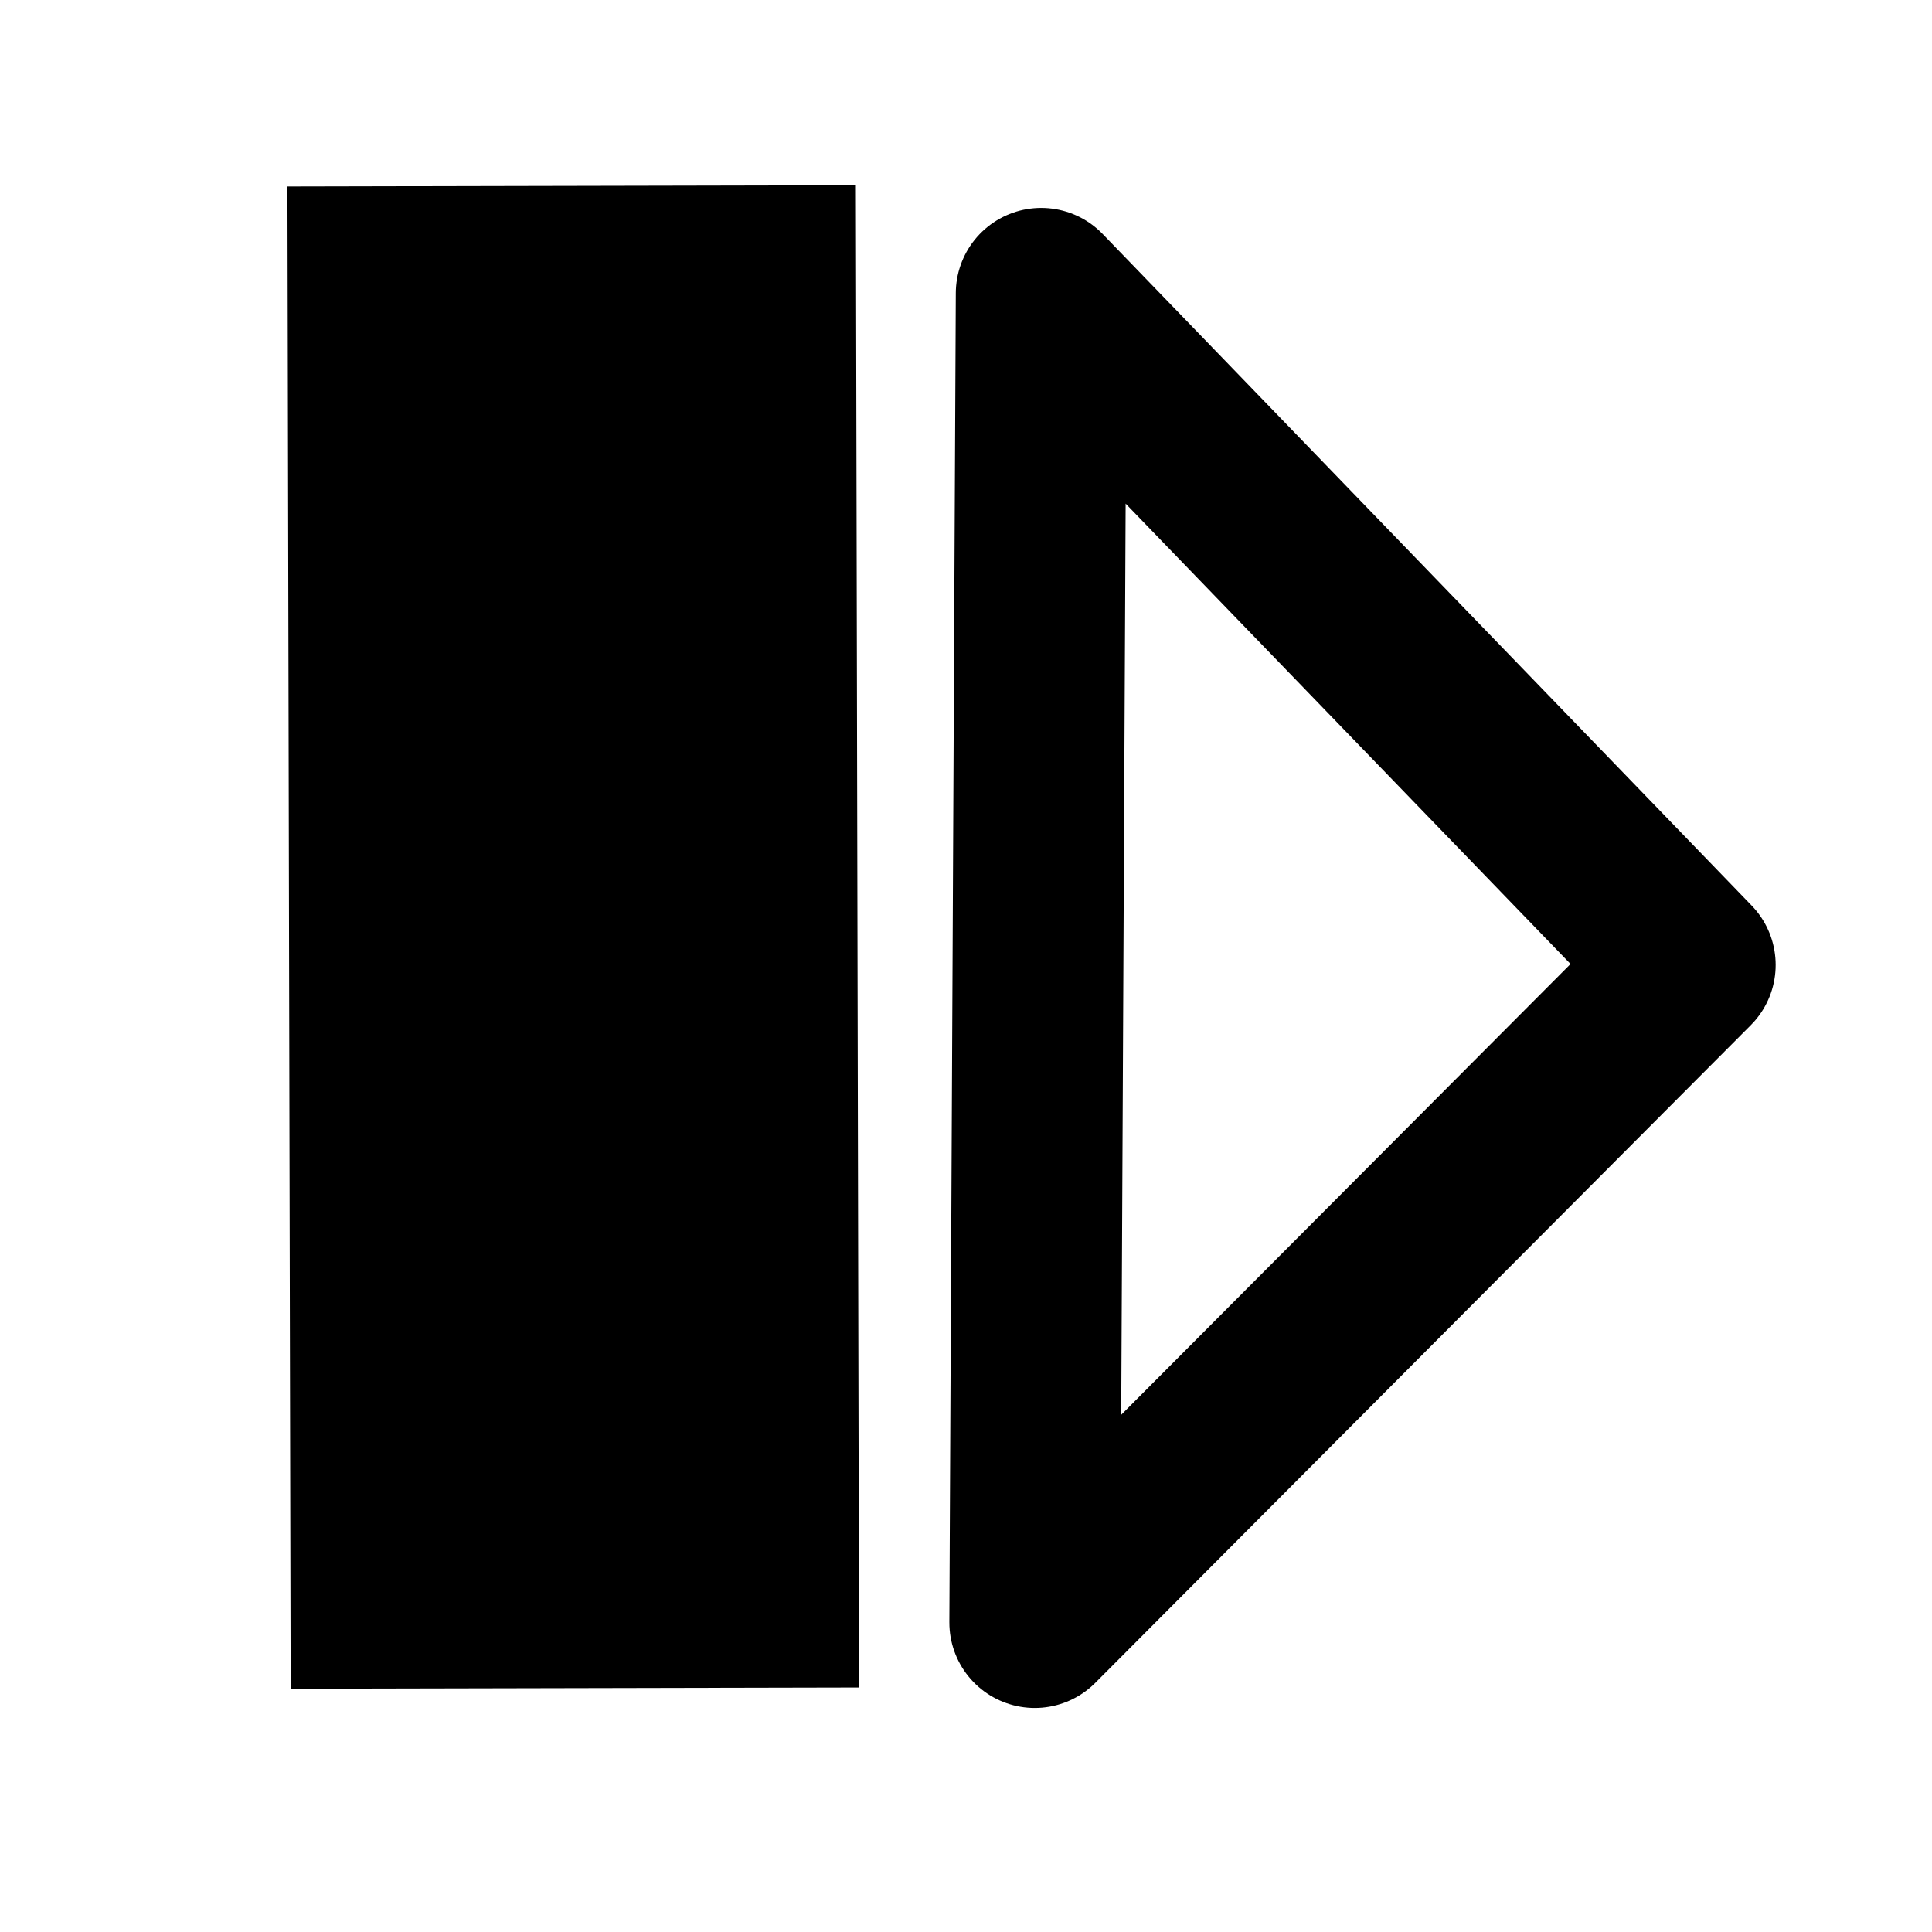
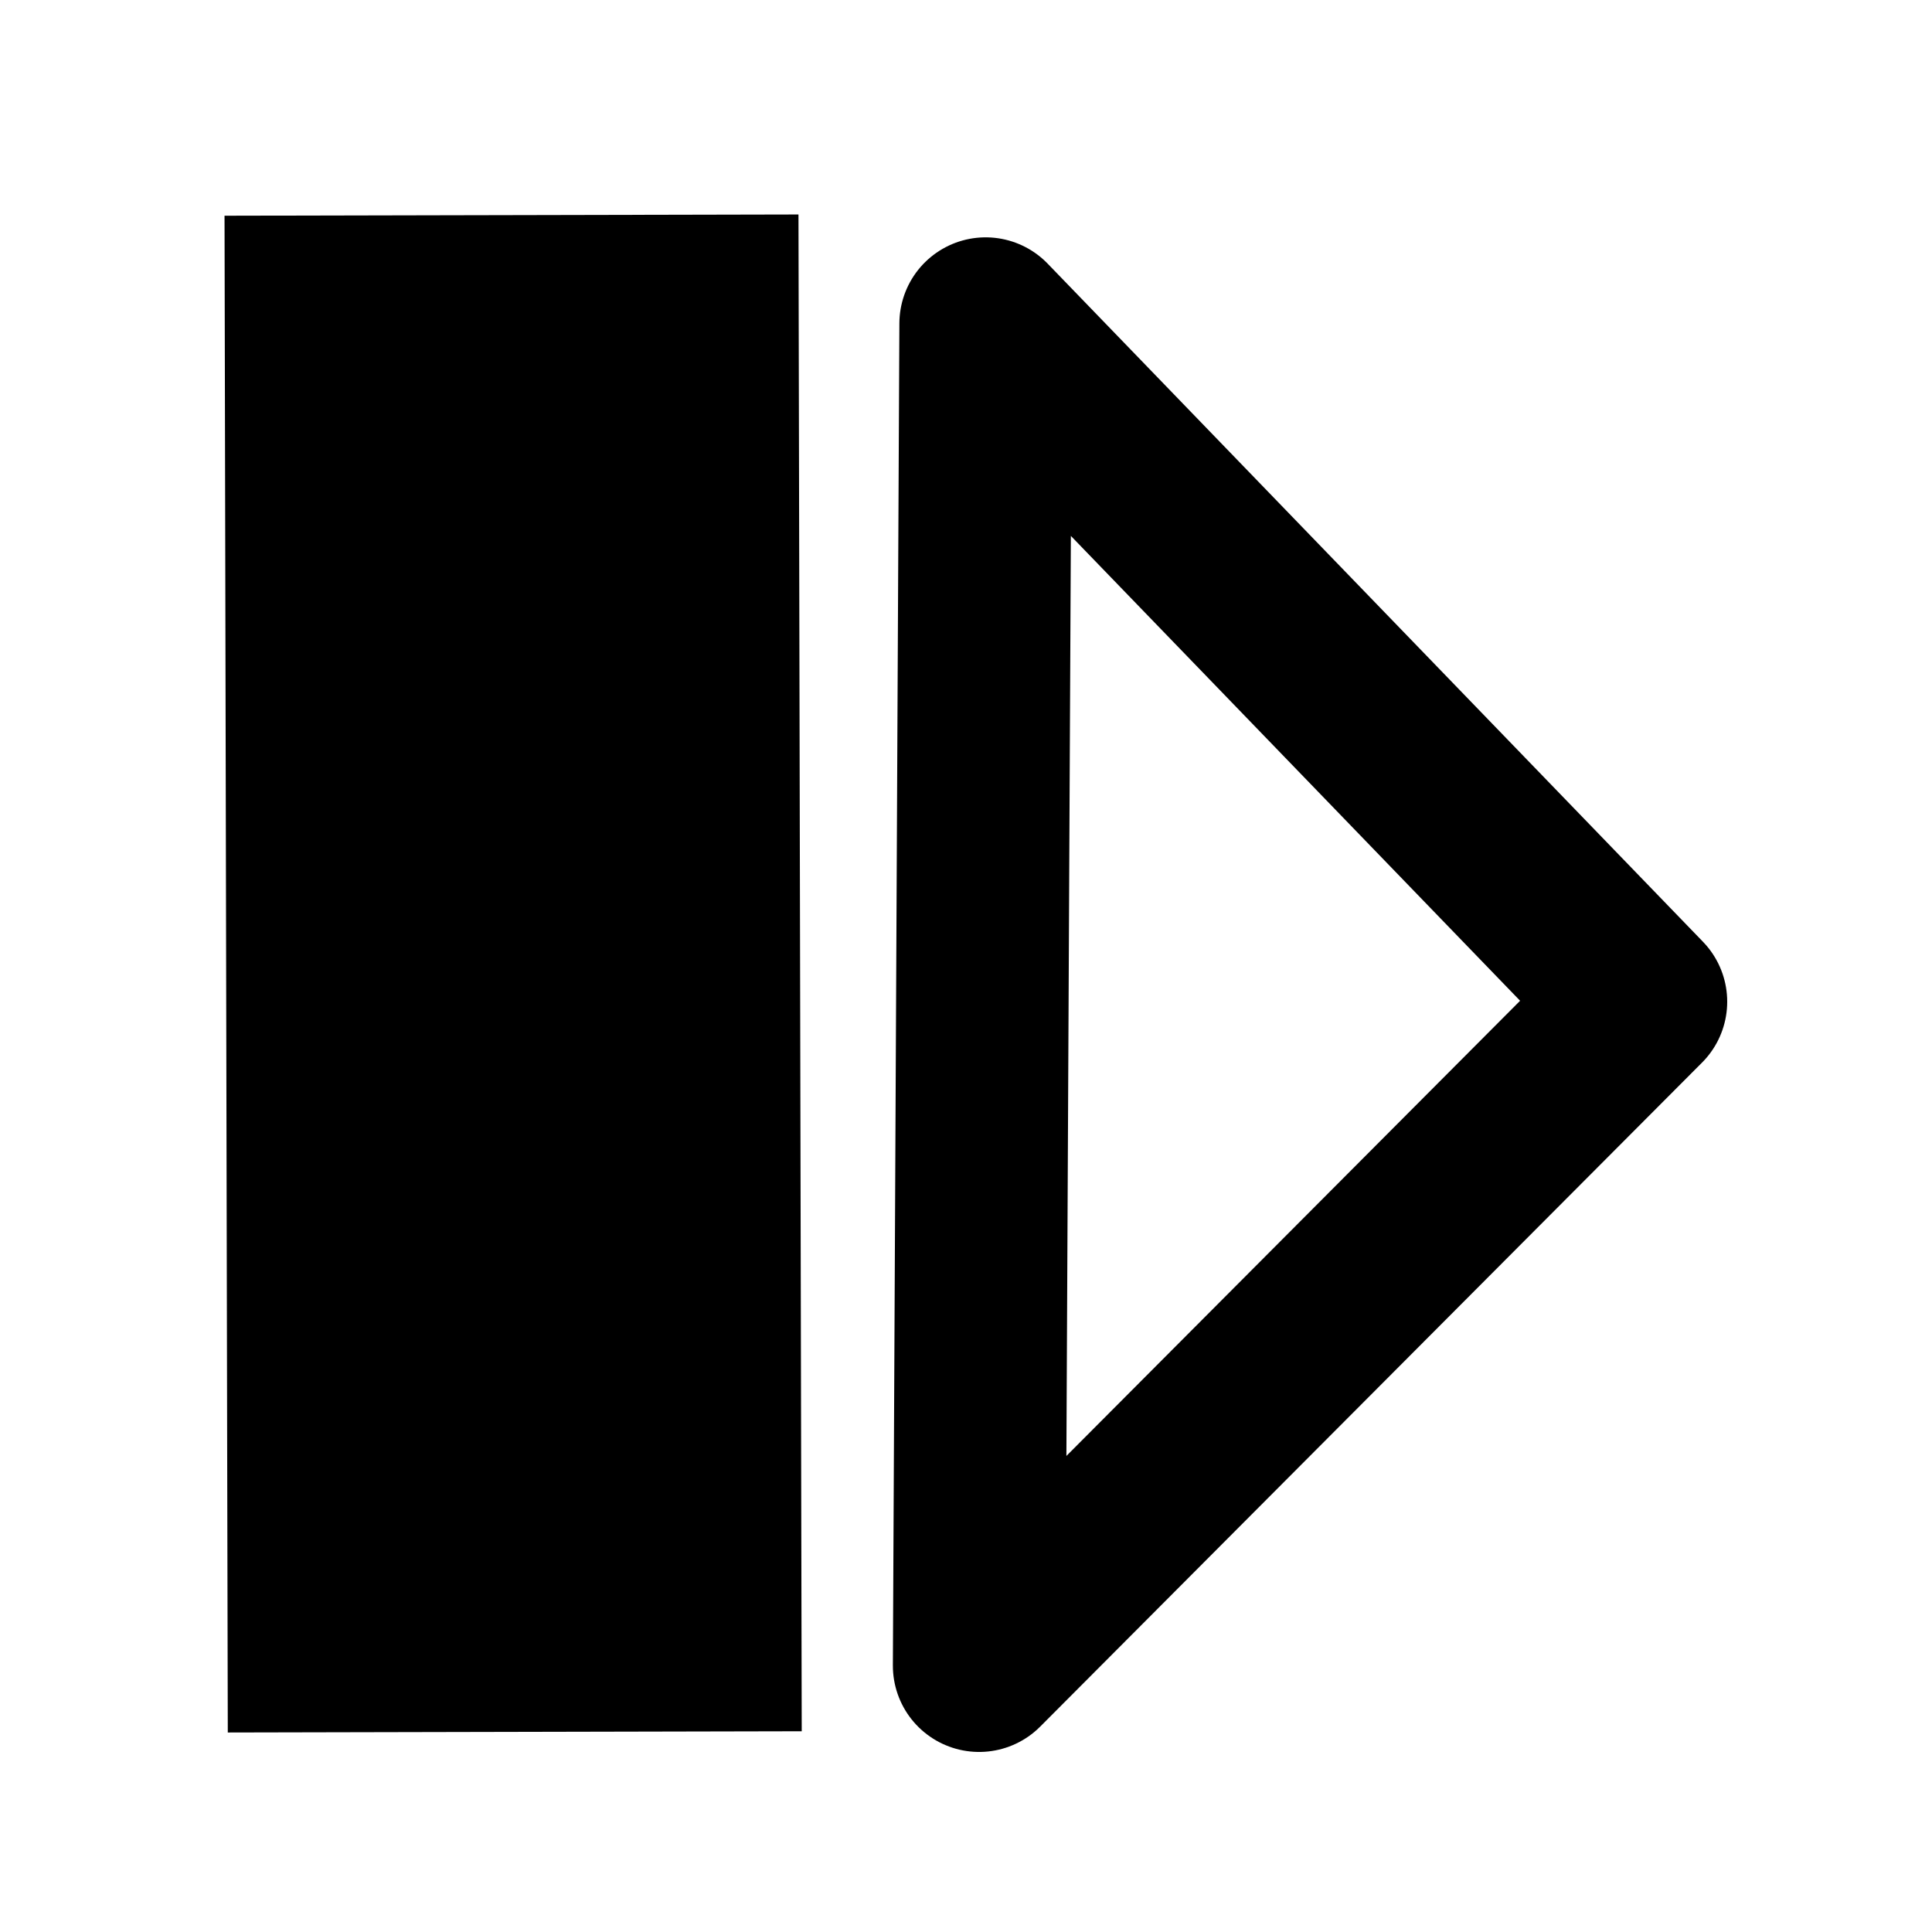
- <svg xmlns="http://www.w3.org/2000/svg" xmlns:ns1="http://xml.openoffice.org/svg/export" version="1.2" width="17.98mm" height="17.98mm" viewBox="0 0 1798 1798" preserveAspectRatio="xMidYMid" fill-rule="evenodd" stroke-width="28.222" stroke-linejoin="round" xml:space="preserve">
-   <defs class="ClipPathGroup">
+ <svg xmlns="http://www.w3.org/2000/svg" xmlns:ns1="http://xml.openoffice.org/svg/export" version="1.2" width="64mm" height="64mm" viewBox="0 0 6400 6400" preserveAspectRatio="xMidYMid" fill-rule="evenodd" stroke-width="28.222" stroke-linejoin="round" xml:space="preserve" id="svg17">
+   <defs class="ClipPathGroup" id="defs2">
    <clipPath id="presentation_clip_path" clipPathUnits="userSpaceOnUse">
-       <rect x="0" y="0" width="1798" height="1798" />
+       <rect x="0" y="0" width="1798" height="1798" id="rect1" />
    </clipPath>
    <clipPath id="presentation_clip_path_shrink" clipPathUnits="userSpaceOnUse">
-       <rect x="1" y="1" width="1795" height="1795" />
+       <rect x="1" y="1" width="1795" height="1795" id="rect2" />
    </clipPath>
  </defs>
-   <defs class="TextShapeIndex">
-     <g ns1:slide="id1" ns1:id-list="id3 id4" />
+   <defs class="TextShapeIndex" id="defs3">
+     <g ns1:slide="id1" ns1:id-list="id3 id4" id="g2" />
  </defs>
-   <defs class="EmbeddedBulletChars">
-     <g id="bullet-char-template-57356" transform="scale(0.0004882812,-0.0004882812)">
-       <path d="M 580,1141 L 1163,571 580,0 -4,571 580,1141 Z" />
+   <defs class="EmbeddedBulletChars" id="defs12">
+     <g id="bullet-char-template-57356" transform="matrix(4.8828125e-4,0,0,-4.8828125e-4,0,0)">
+       <path d="M 580,1141 1163,571 580,0 -4,571 Z" id="path3" />
    </g>
-     <g id="bullet-char-template-57354" transform="scale(0.0004882812,-0.0004882812)">
-       <path d="M 8,1128 L 1137,1128 1137,0 8,0 8,1128 Z" />
+     <g id="bullet-char-template-57354" transform="matrix(4.8828125e-4,0,0,-4.8828125e-4,0,0)">
+       <path d="M 8,1128 H 1137 V 0 H 8 Z" id="path4" />
    </g>
-     <g id="bullet-char-template-10146" transform="scale(0.0004882812,-0.0004882812)">
-       <path d="M 174,0 L 602,739 174,1481 1456,739 174,0 Z M 1358,739 L 309,1346 659,739 1358,739 Z" />
+     <g id="bullet-char-template-10146" transform="matrix(4.8828125e-4,0,0,-4.8828125e-4,0,0)">
+       <path d="M 174,0 602,739 174,1481 1456,739 Z M 1358,739 309,1346 659,739 Z" id="path5" />
    </g>
-     <g id="bullet-char-template-10132" transform="scale(0.0004882812,-0.0004882812)">
-       <path d="M 2015,739 L 1276,0 717,0 1260,543 174,543 174,936 1260,936 717,1481 1274,1481 2015,739 Z" />
+     <g id="bullet-char-template-10132" transform="matrix(4.8828125e-4,0,0,-4.8828125e-4,0,0)">
+       <path d="M 2015,739 1276,0 H 717 l 543,543 H 174 v 393 h 1086 l -543,545 h 557 z" id="path6" />
    </g>
-     <g id="bullet-char-template-10007" transform="scale(0.0004882812,-0.0004882812)">
-       <path d="M 0,-2 C -7,14 -16,27 -25,37 L 356,567 C 262,823 215,952 215,954 215,979 228,992 255,992 264,992 276,990 289,987 310,991 331,999 354,1012 L 381,999 492,748 772,1049 836,1024 860,1049 C 881,1039 901,1025 922,1006 886,937 835,863 770,784 769,783 710,716 594,584 L 774,223 C 774,196 753,168 711,139 L 727,119 C 717,90 699,76 672,76 641,76 570,178 457,381 L 164,-76 C 142,-110 111,-127 72,-127 30,-127 9,-110 8,-76 1,-67 -2,-52 -2,-32 -2,-23 -1,-13 0,-2 Z" />
+     <g id="bullet-char-template-10007" transform="matrix(4.8828125e-4,0,0,-4.8828125e-4,0,0)">
+       <path d="m 0,-2 c -7,16 -16,29 -25,39 l 381,530 c -94,256 -141,385 -141,387 0,25 13,38 40,38 9,0 21,-2 34,-5 21,4 42,12 65,25 l 27,-13 111,-251 280,301 64,-25 24,25 c 21,-10 41,-24 62,-43 C 886,937 835,863 770,784 769,783 710,716 594,584 L 774,223 c 0,-27 -21,-55 -63,-84 l 16,-20 C 717,90 699,76 672,76 641,76 570,178 457,381 L 164,-76 c -22,-34 -53,-51 -92,-51 -42,0 -63,17 -64,51 -7,9 -10,24 -10,44 0,9 1,19 2,30 z" id="path7" />
    </g>
-     <g id="bullet-char-template-10004" transform="scale(0.0004882812,-0.0004882812)">
-       <path d="M 285,-33 C 182,-33 111,30 74,156 52,228 41,333 41,471 41,549 55,616 82,672 116,743 169,778 240,778 293,778 328,747 346,684 L 369,508 C 377,444 397,411 428,410 L 1163,1116 C 1174,1127 1196,1133 1229,1133 1271,1133 1292,1118 1292,1087 L 1292,965 C 1292,929 1282,901 1262,881 L 442,47 C 390,-6 338,-33 285,-33 Z" />
+     <g id="bullet-char-template-10004" transform="matrix(4.8828125e-4,0,0,-4.8828125e-4,0,0)">
+       <path d="M 285,-33 C 182,-33 111,30 74,156 52,228 41,333 41,471 c 0,78 14,145 41,201 34,71 87,106 158,106 53,0 88,-31 106,-94 l 23,-176 c 8,-64 28,-97 59,-98 l 735,706 c 11,11 33,17 66,17 42,0 63,-15 63,-46 V 965 c 0,-36 -10,-64 -30,-84 L 442,47 C 390,-6 338,-33 285,-33 Z" id="path8" />
    </g>
-     <g id="bullet-char-template-9679" transform="scale(0.0004882812,-0.0004882812)">
-       <path d="M 813,0 C 632,0 489,54 383,161 276,268 223,411 223,592 223,773 276,916 383,1023 489,1130 632,1184 813,1184 992,1184 1136,1130 1245,1023 1353,916 1407,772 1407,592 1407,412 1353,268 1245,161 1136,54 992,0 813,0 Z" />
+     <g id="bullet-char-template-9679" transform="matrix(4.8828125e-4,0,0,-4.8828125e-4,0,0)">
+       <path d="M 813,0 C 632,0 489,54 383,161 276,268 223,411 223,592 c 0,181 53,324 160,431 106,107 249,161 430,161 179,0 323,-54 432,-161 108,-107 162,-251 162,-431 0,-180 -54,-324 -162,-431 C 1136,54 992,0 813,0 Z" id="path9" />
    </g>
-     <g id="bullet-char-template-8226" transform="scale(0.0004882812,-0.0004882812)">
-       <path d="M 346,457 C 273,457 209,483 155,535 101,586 74,649 74,723 74,796 101,859 155,911 209,963 273,989 346,989 419,989 480,963 531,910 582,859 608,796 608,723 608,648 583,586 532,535 482,483 420,457 346,457 Z" />
+     <g id="bullet-char-template-8226" transform="matrix(4.8828125e-4,0,0,-4.8828125e-4,0,0)">
+       <path d="m 346,457 c -73,0 -137,26 -191,78 -54,51 -81,114 -81,188 0,73 27,136 81,188 54,52 118,78 191,78 73,0 134,-26 185,-79 51,-51 77,-114 77,-187 0,-75 -25,-137 -76,-188 -50,-52 -112,-78 -186,-78 z" id="path10" />
    </g>
-     <g id="bullet-char-template-8211" transform="scale(0.0004882812,-0.0004882812)">
-       <path d="M -4,459 L 1135,459 1135,606 -4,606 -4,459 Z" />
+     <g id="bullet-char-template-8211" transform="matrix(4.8828125e-4,0,0,-4.8828125e-4,0,0)">
+       <path d="M -4,459 H 1135 V 606 H -4 Z" id="path11" />
    </g>
-     <g id="bullet-char-template-61548" transform="scale(0.0004882812,-0.0004882812)">
-       <path d="M 173,740 C 173,903 231,1043 346,1159 462,1274 601,1332 765,1332 928,1332 1067,1274 1183,1159 1299,1043 1357,903 1357,740 1357,577 1299,437 1183,322 1067,206 928,148 765,148 601,148 462,206 346,322 231,437 173,577 173,740 Z" />
+     <g id="bullet-char-template-61548" transform="matrix(4.8828125e-4,0,0,-4.8828125e-4,0,0)">
+       <path d="m 173,740 c 0,163 58,303 173,419 116,115 255,173 419,173 163,0 302,-58 418,-173 116,-116 174,-256 174,-419 0,-163 -58,-303 -174,-418 C 1067,206 928,148 765,148 601,148 462,206 346,322 231,437 173,577 173,740 Z" id="path12" />
    </g>
  </defs>
-   <g>
+   <g id="g12">
    <g id="id2" class="Master_Slide">
      <g id="bg-id2" class="Background" />
      <g id="bo-id2" class="BackgroundObjects" />
    </g>
  </g>
-   <g class="SlideGroup">
-     <g>
+   <g class="SlideGroup" id="g17" transform="matrix(3.59408,0,0,3.59408,-217.6274,90.76576)">
+     <g id="g16">
      <g id="container-id1">
        <g id="id1" class="Slide" clip-path="url(#presentation_clip_path)">
-           <g class="Page">
-             <g class="com.sun.star.drawing.PolyPolygonShape">
+           <g class="Page" id="g15">
+             <g class="com.sun.star.drawing.PolyPolygonShape" id="g13">
              <g id="id3">
-                 <rect class="BoundingBox" stroke="none" fill="none" x="883" y="193" width="771" height="1398" />
-                 <path fill="none" stroke="rgb(0,0,0)" stroke-width="159" stroke-linejoin="round" d="M 963,1510 L 969,273 1573,898 963,1510 Z" />
+                 <rect class="BoundingBox" stroke="none" fill="none" x="883" y="193" width="771" height="1398" id="rect12" />
+                 <path fill="none" stroke="#000000" stroke-width="159" stroke-linejoin="round" d="m 963,1510 6,-1237 604,625 z" id="path13" />
              </g>
            </g>
-             <g class="com.sun.star.drawing.LineShape">
+             <g class="com.sun.star.drawing.LineShape" id="g14">
              <g id="id4">
-                 <rect class="BoundingBox" stroke="none" fill="none" x="267" y="172" width="534" height="1401" />
-                 <path fill="none" stroke="rgb(0,0,0)" stroke-width="529" stroke-linejoin="miter" d="M 532,173 L 535,1571" />
+                 <rect class="BoundingBox" stroke="none" fill="none" x="267" y="172" width="534" height="1401" id="rect13" />
+                 <path fill="none" stroke="#000000" stroke-width="529" stroke-linejoin="miter" d="m 532,173 3,1398" id="path14" />
              </g>
            </g>
          </g>
        </g>
      </g>
    </g>
  </g>
</svg>
